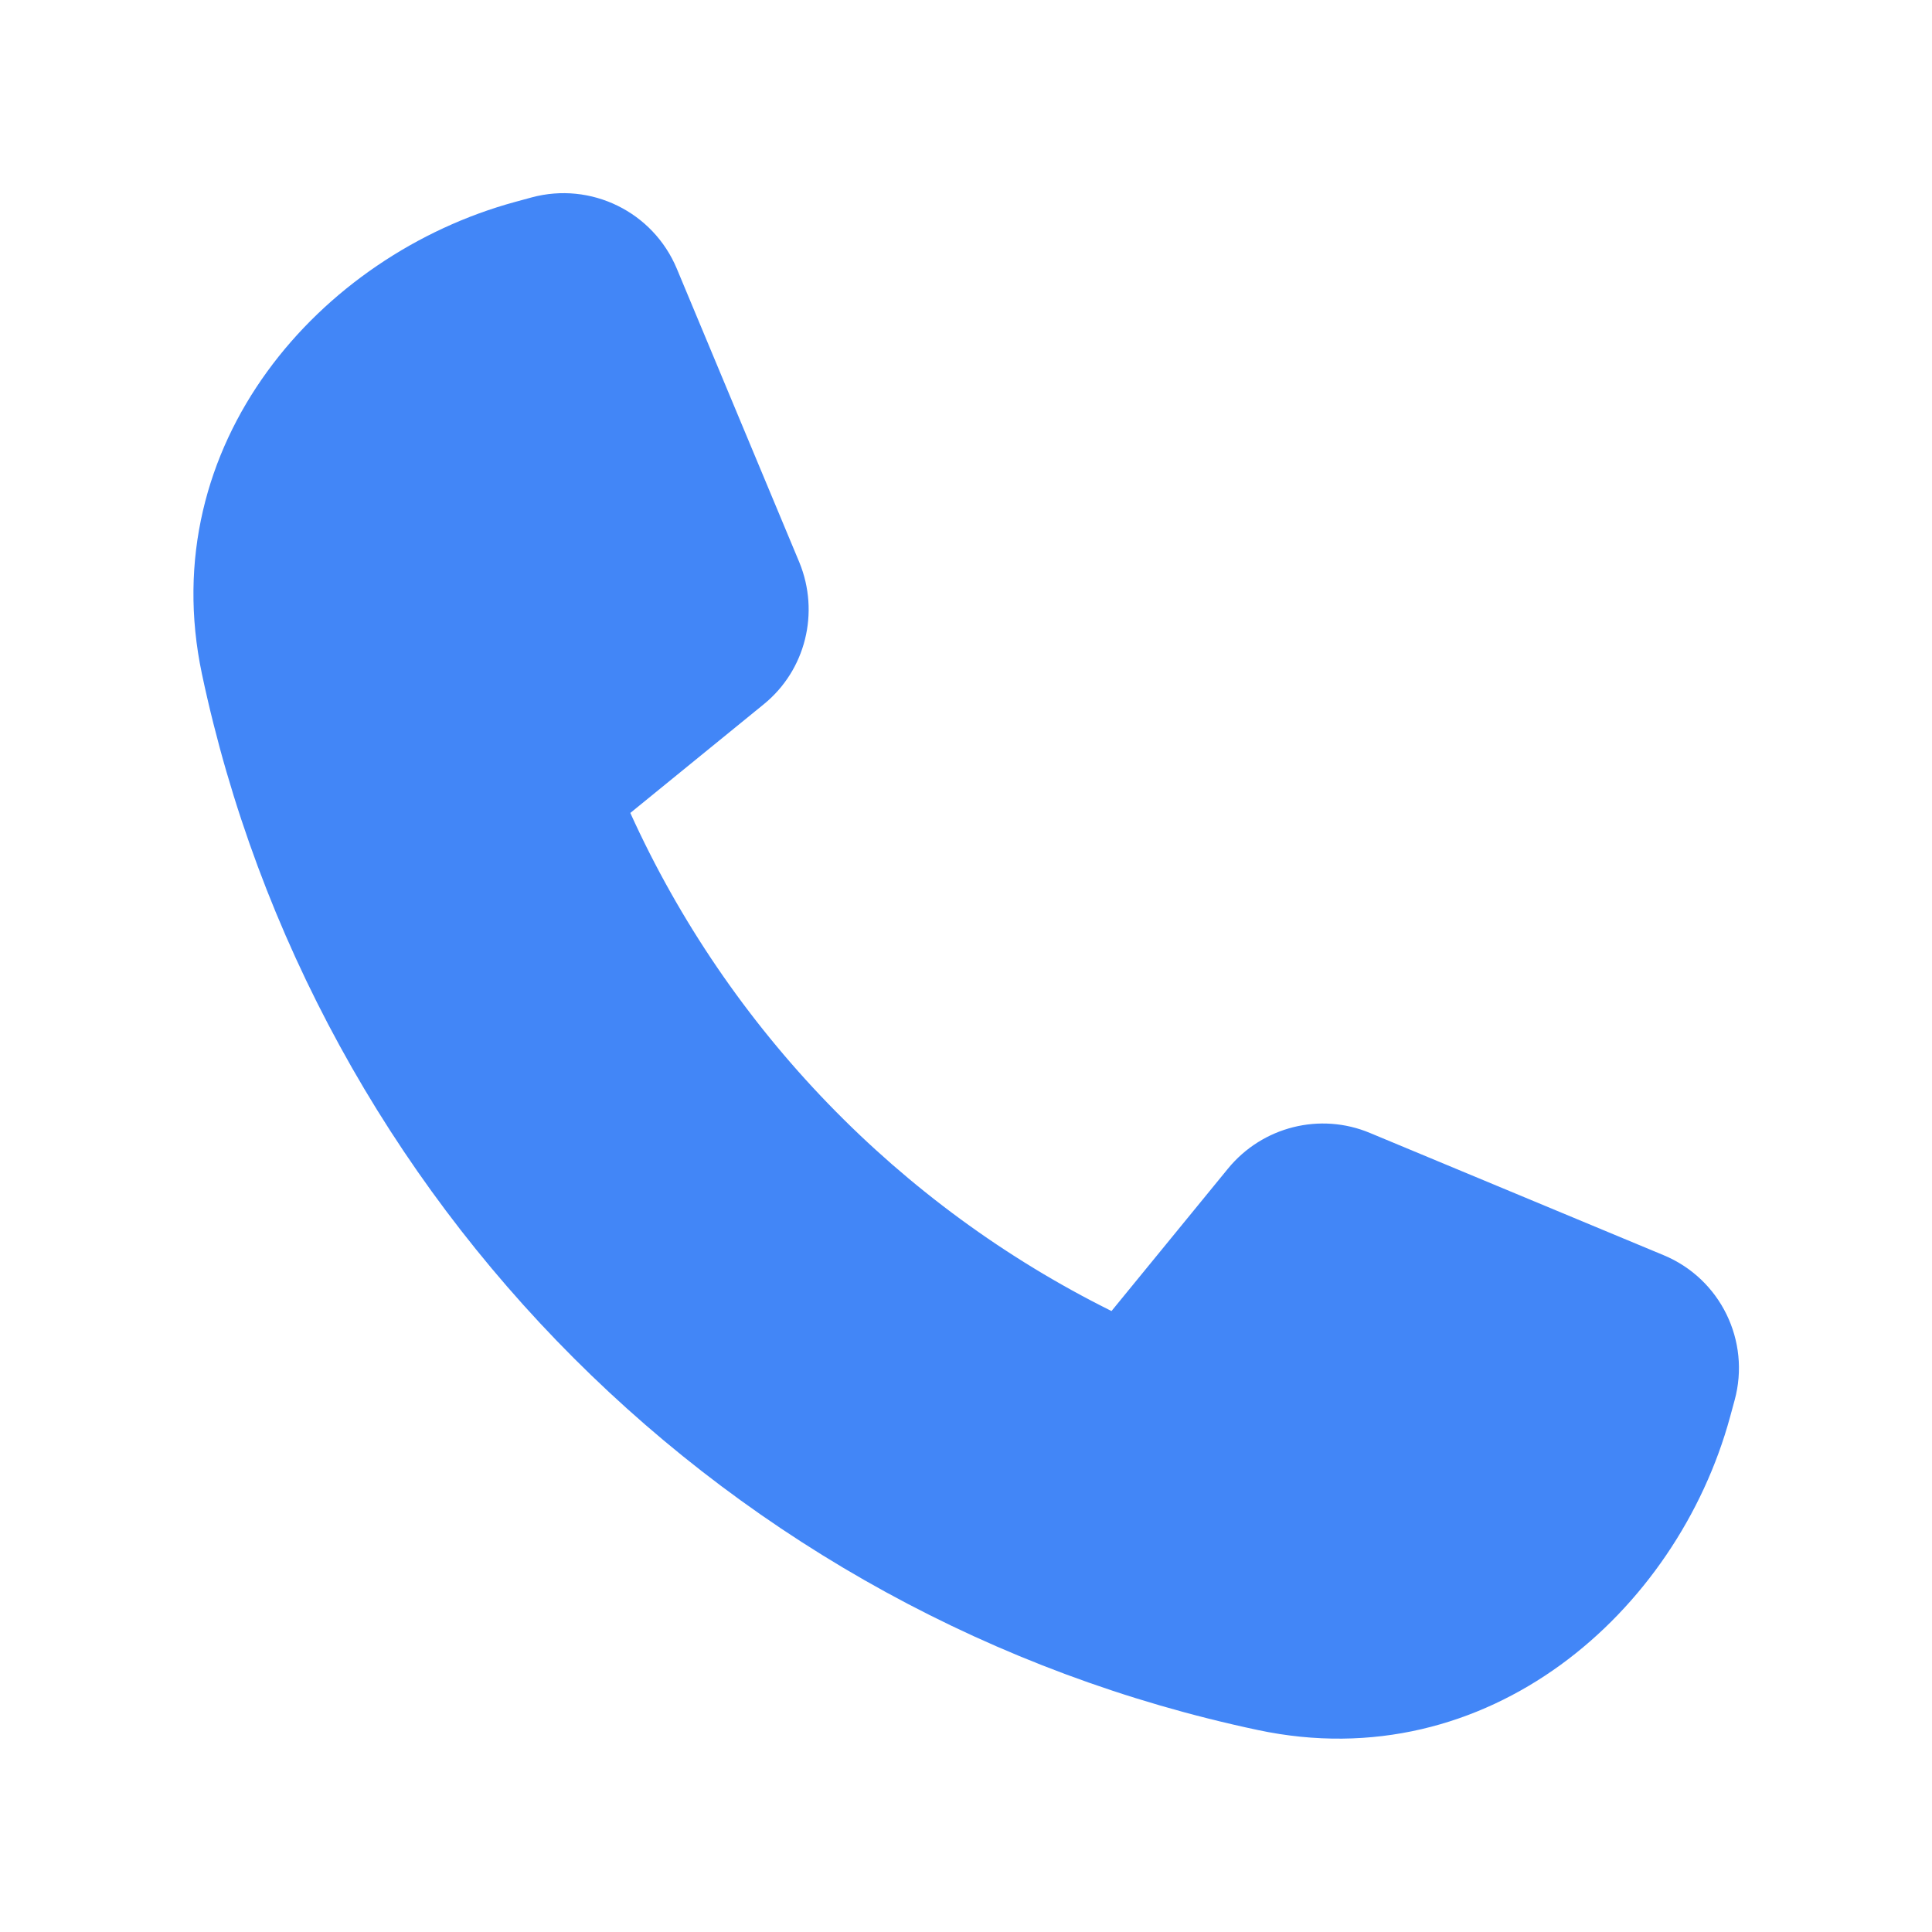
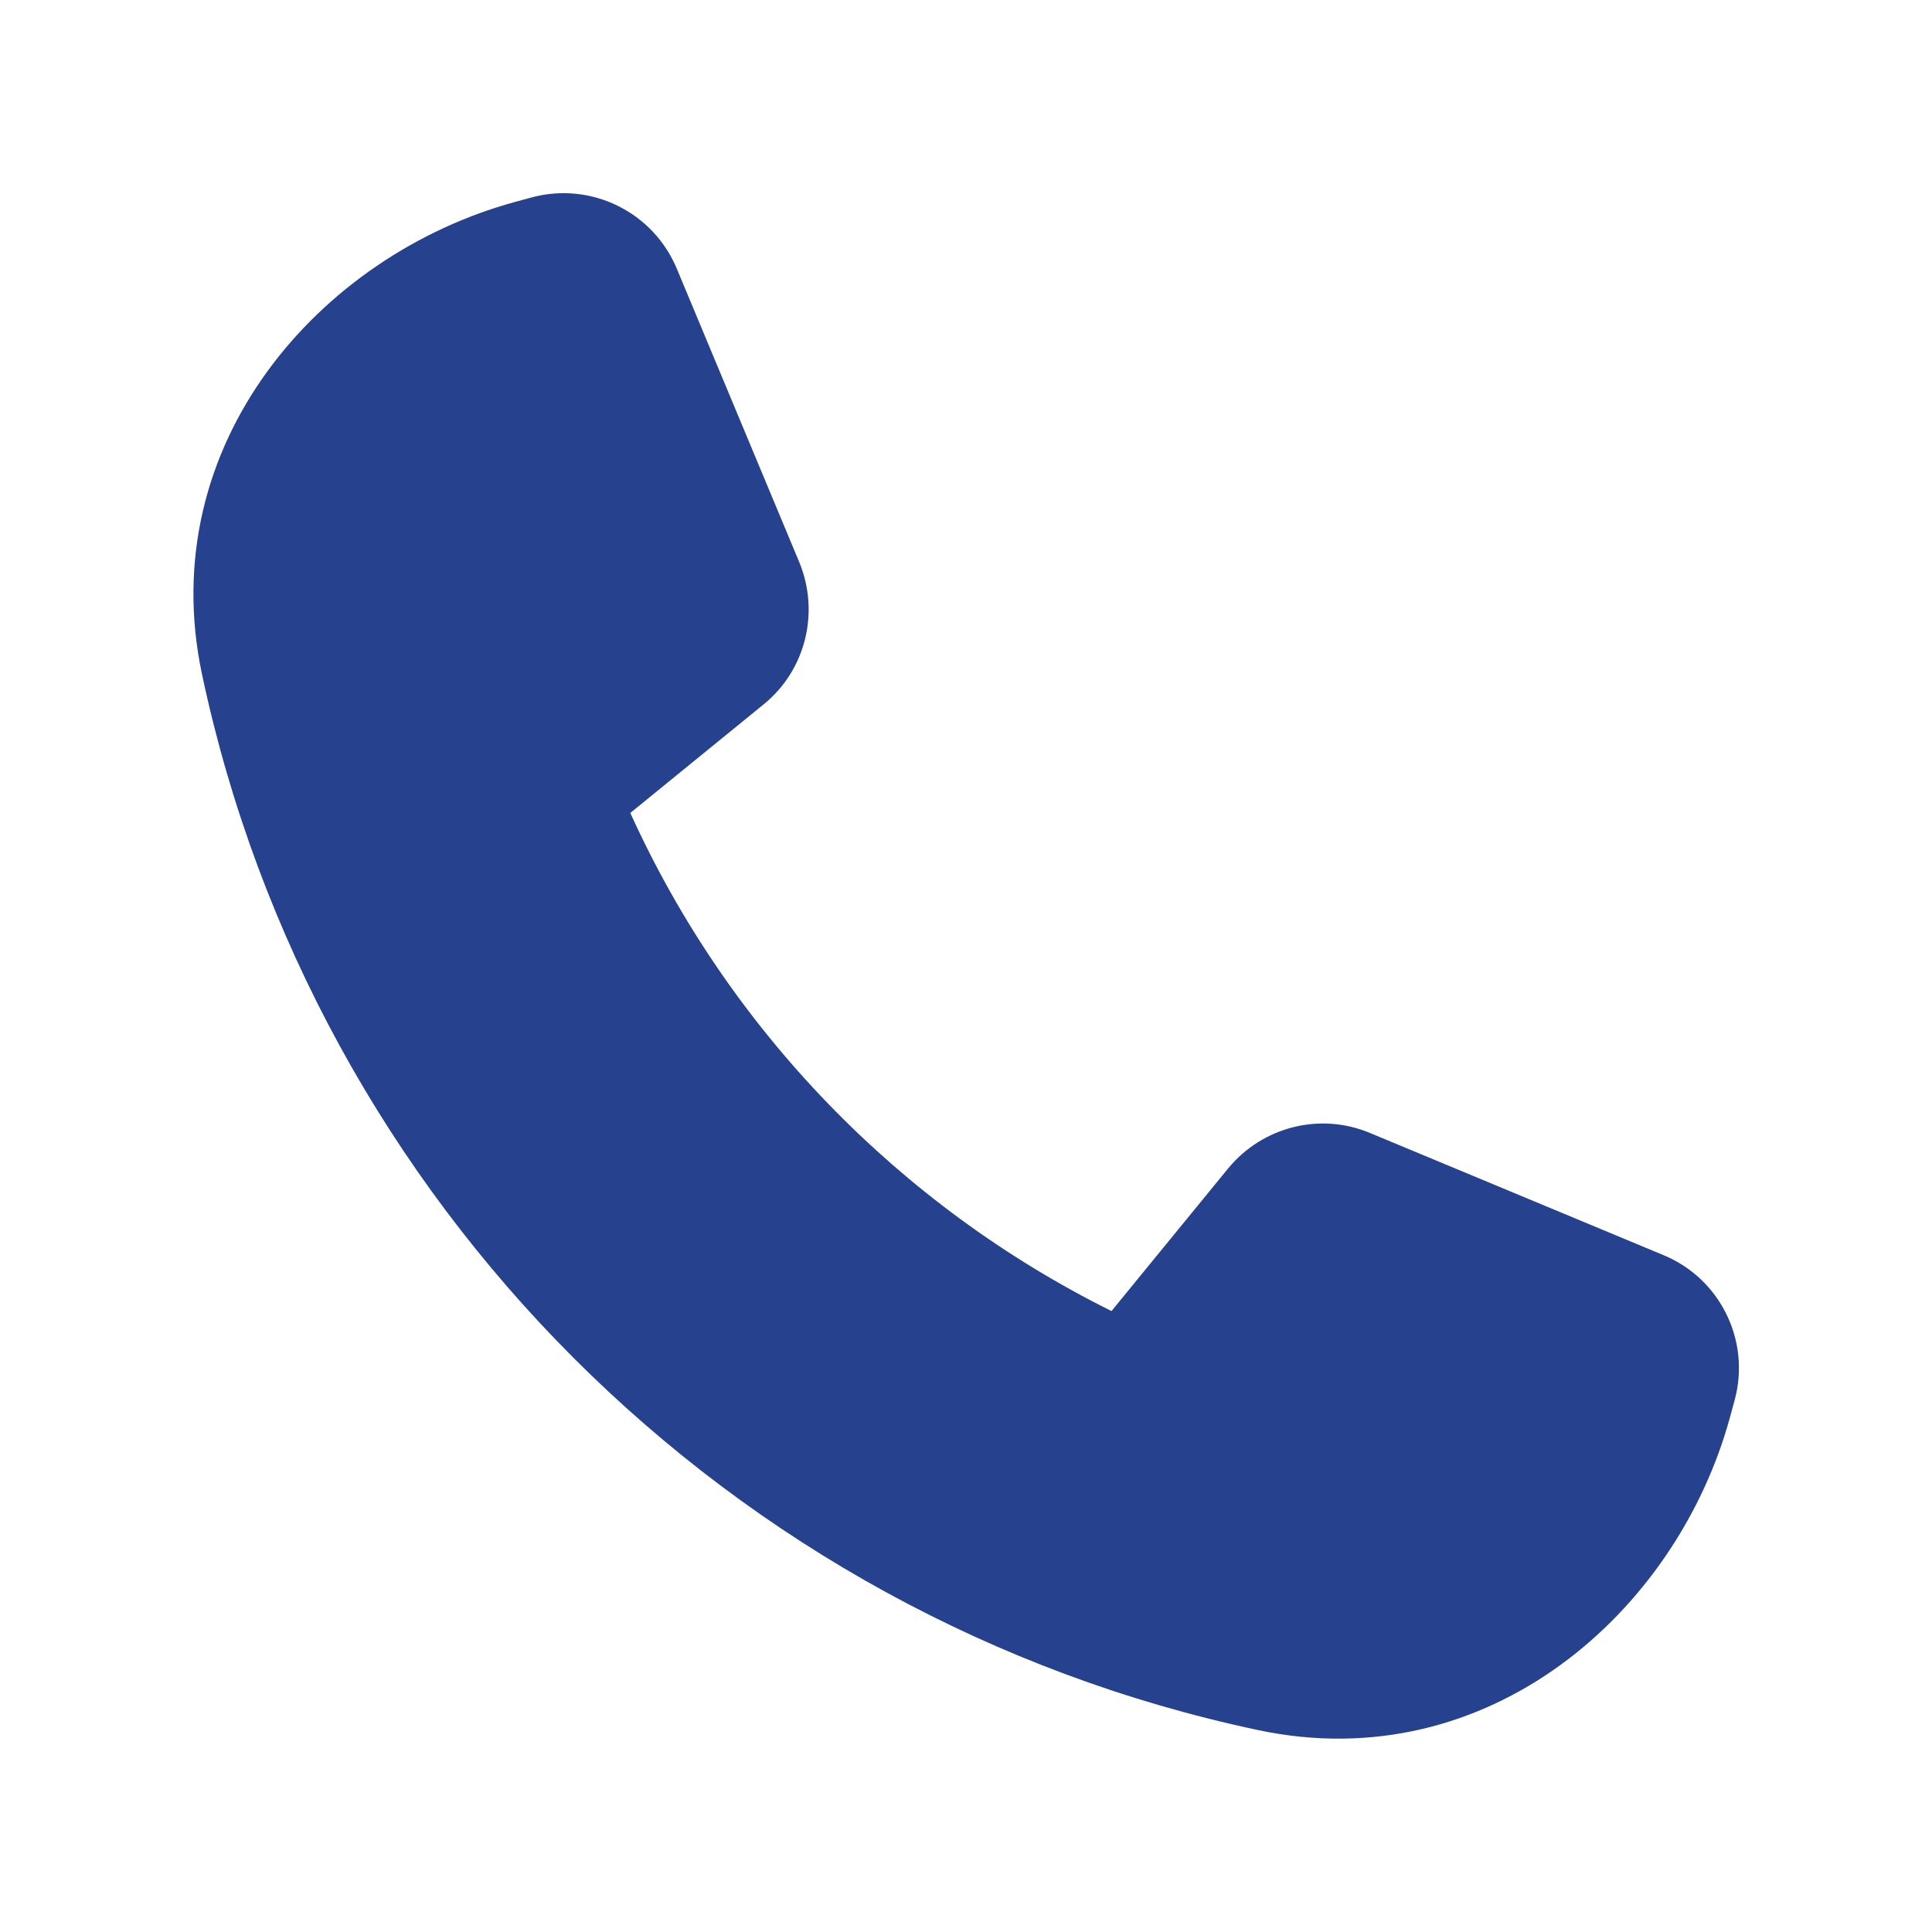
- <svg xmlns="http://www.w3.org/2000/svg" fill="#3b82f6f6" viewBox="0 0 640 640">
+ <svg xmlns="http://www.w3.org/2000/svg" fill="#1e3a8af6" viewBox="0 0 640 640">
  <path d="M224.2 89C216.3 70.1 195.7 60.1 176.1 65.4L170.6 66.9C106 84.5 50.8 147.1 66.9 223.3C104 398.3 241.7 536 416.7 573.1C493 589.3 555.5 534 573.1 469.4L574.6 463.9C580 444.2 569.9 423.6 551.1 415.8L453.8 375.3C437.3 368.4 418.2 373.2 406.8 387.1L368.2 434.3C297.9 399.4 241.3 341 208.8 269.3L253 233.3C266.9 222 271.6 202.9 264.8 186.3L224.2 89z" />
</svg>
